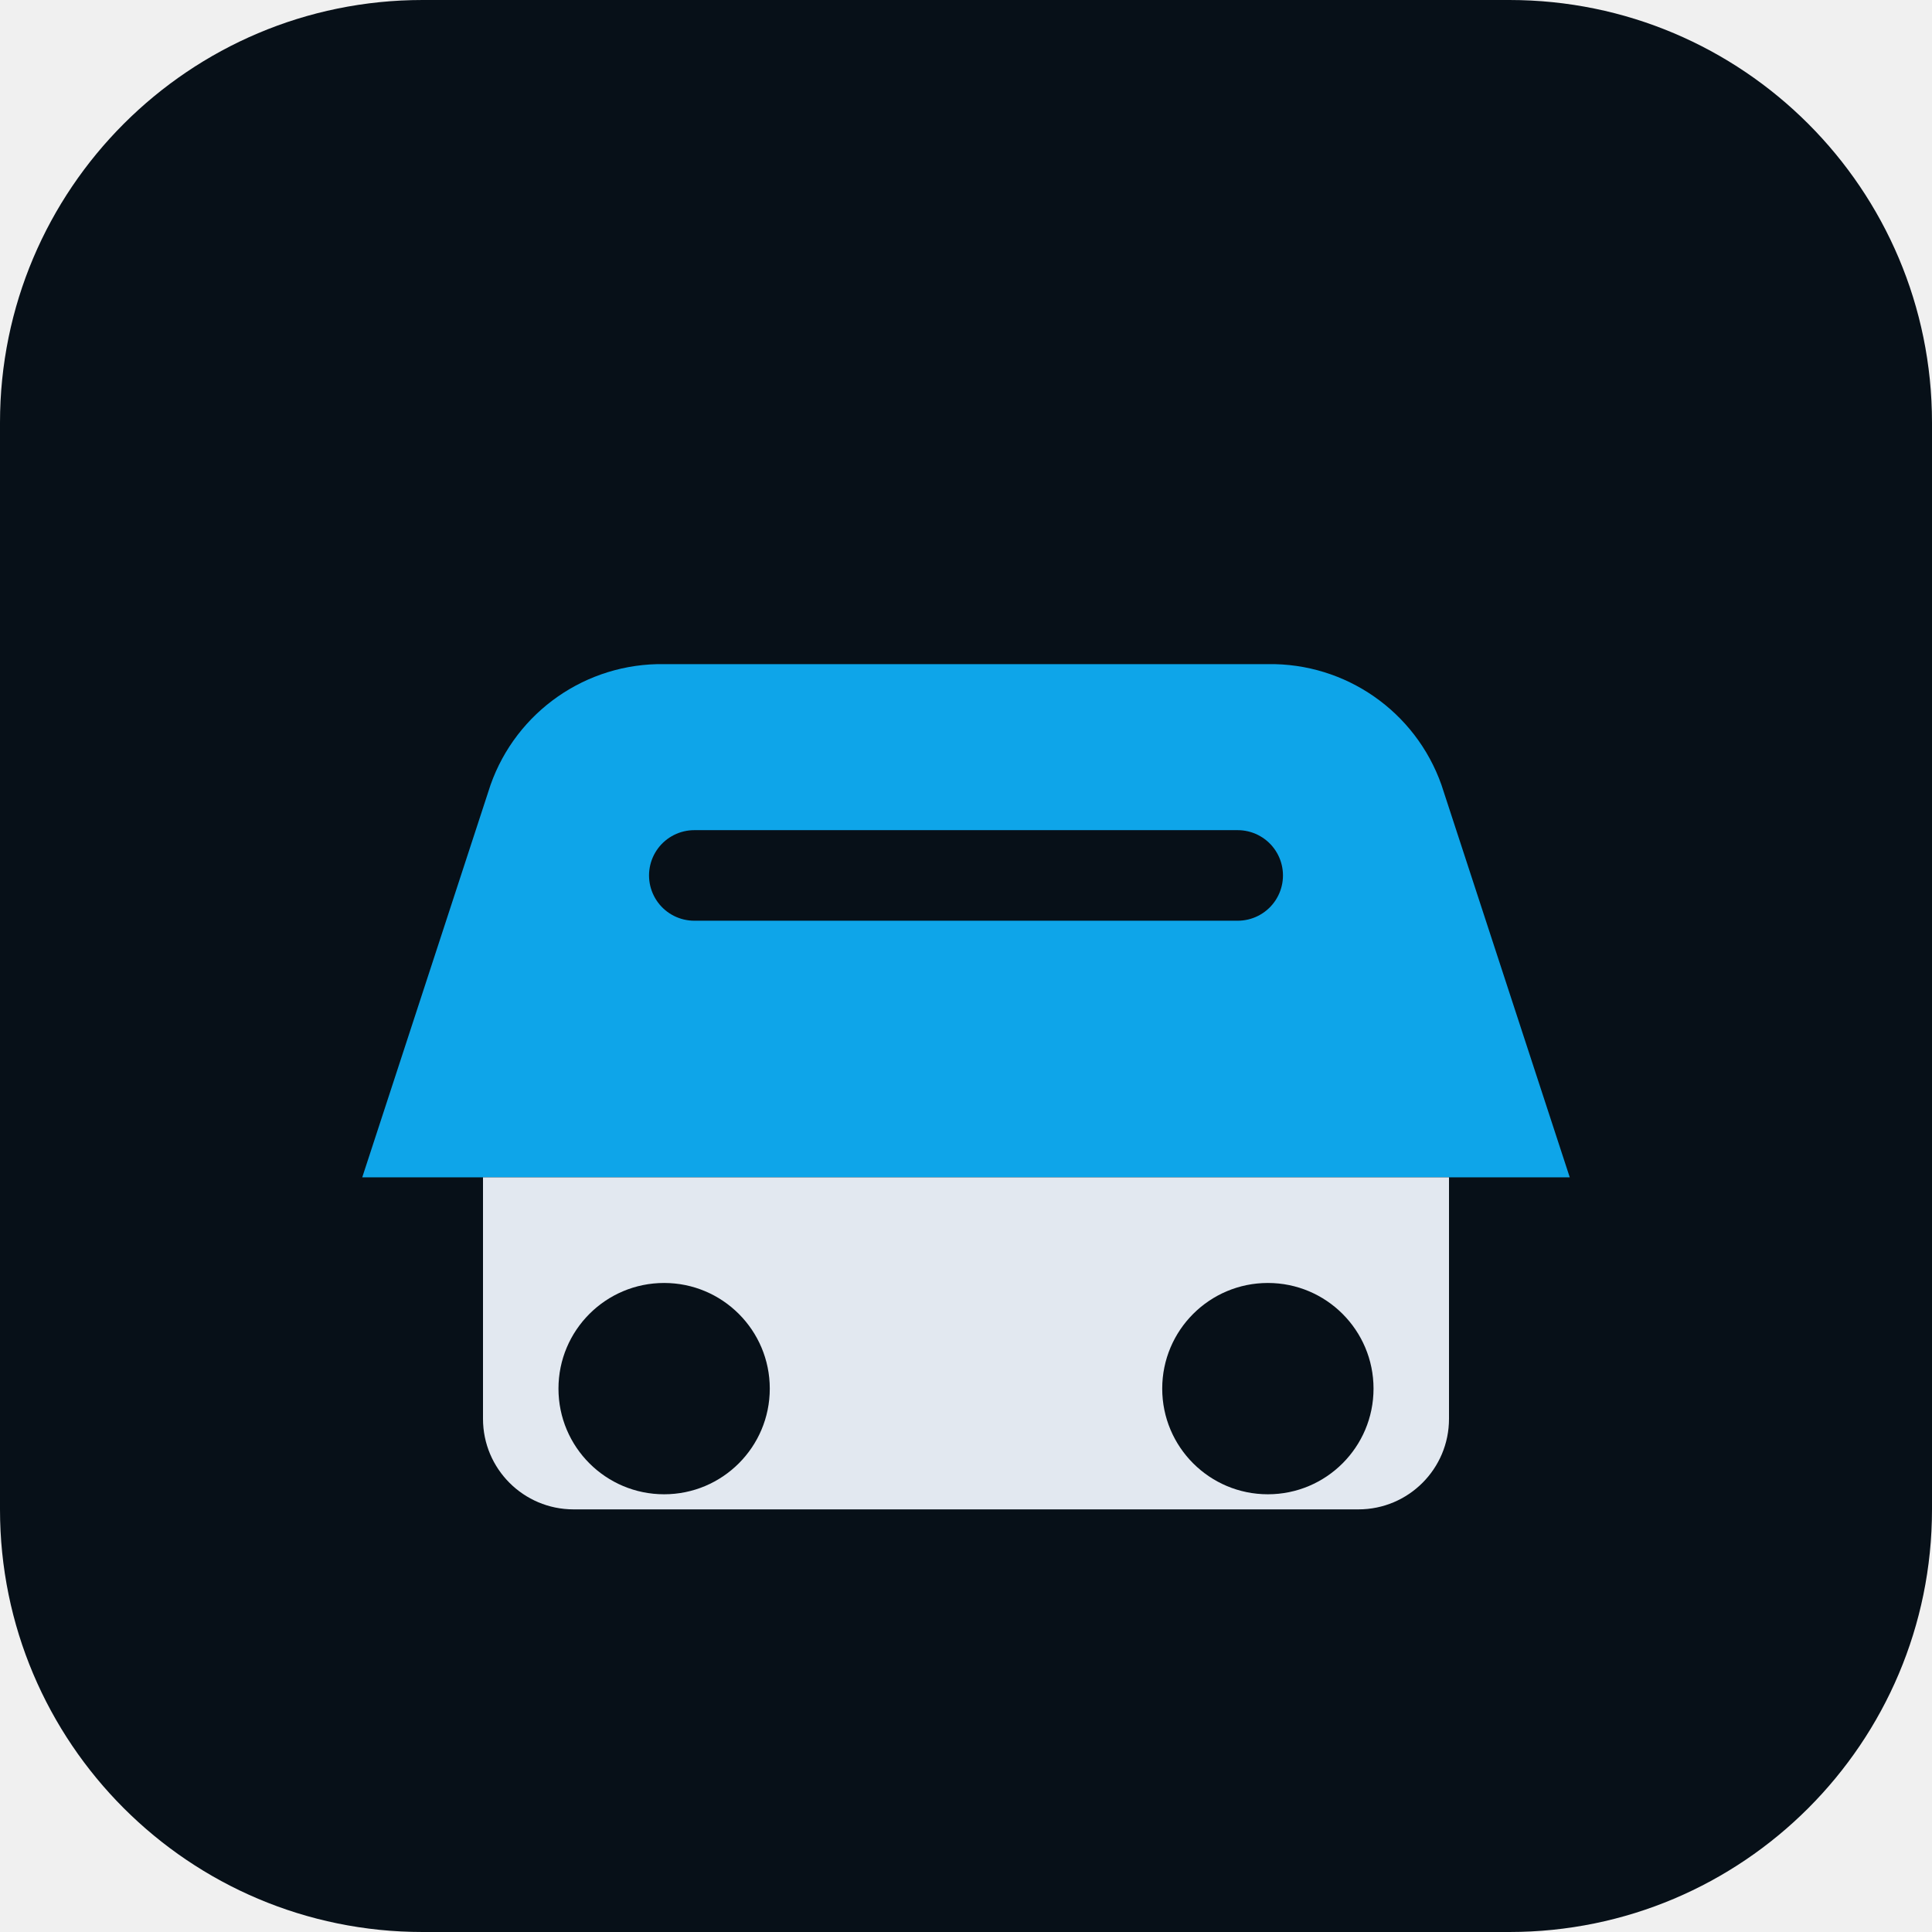
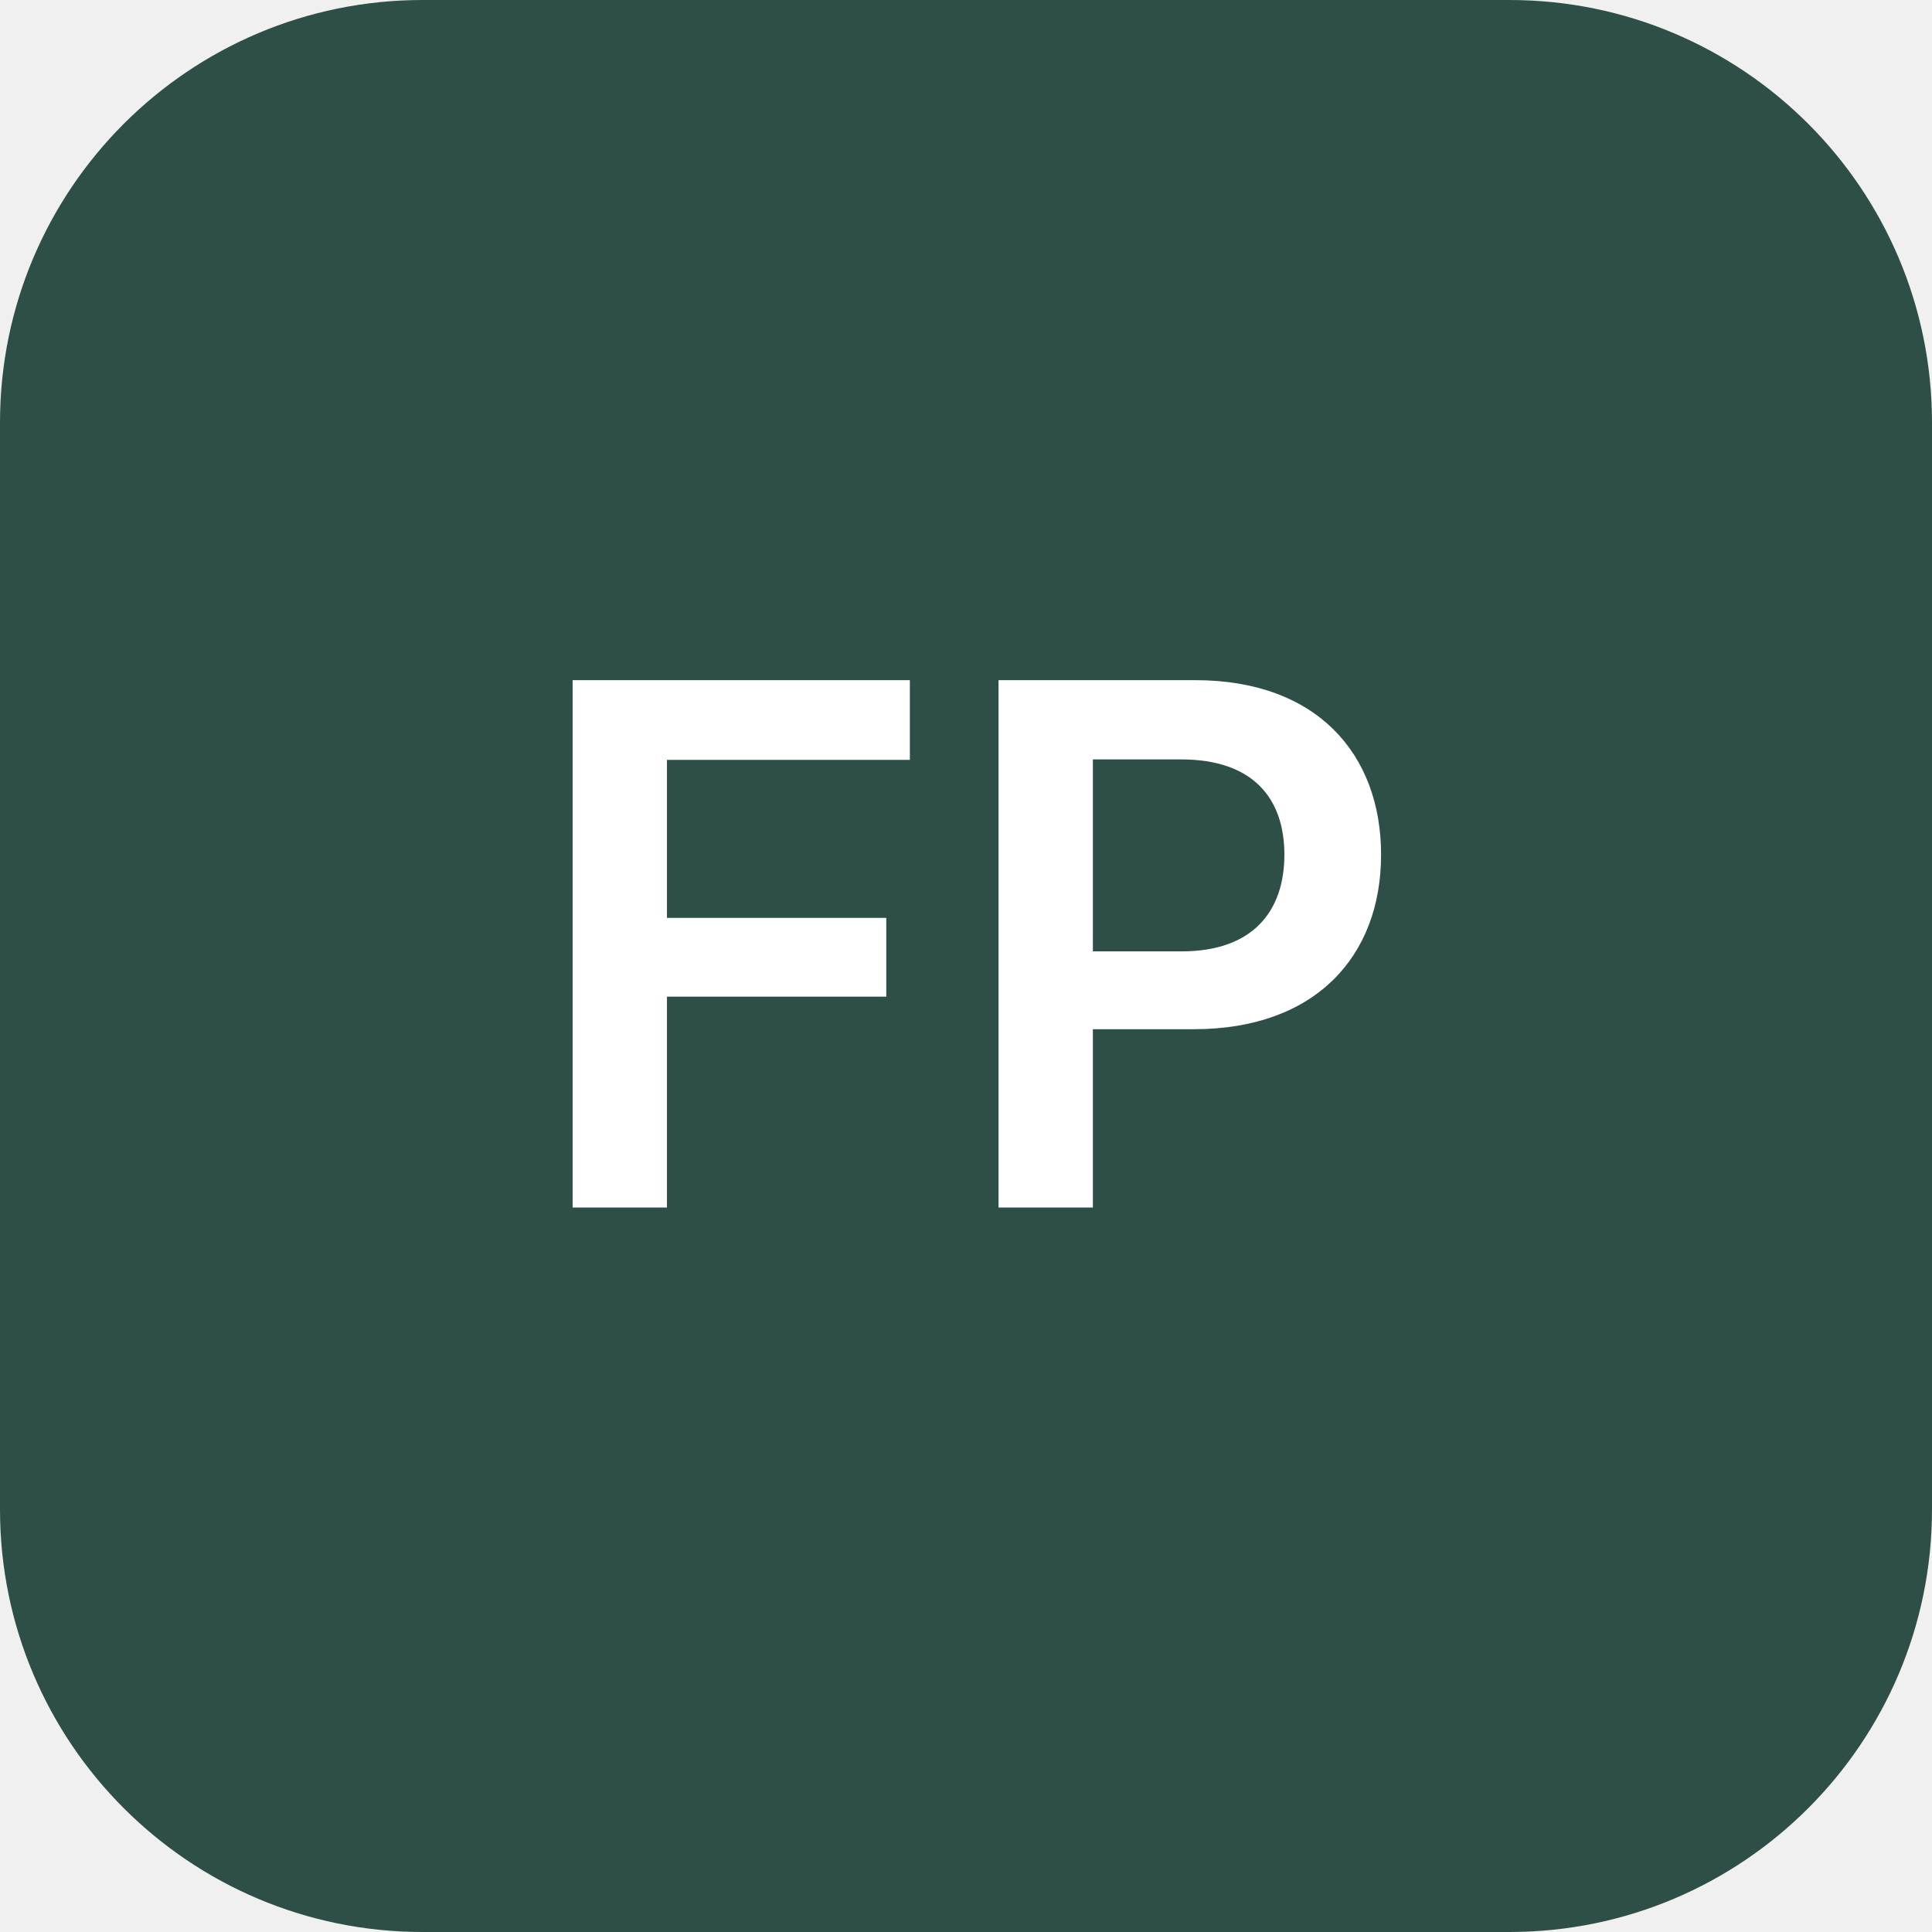
- <svg xmlns="http://www.w3.org/2000/svg" viewBox="0 0 512 512">
-   <rect width="512" height="512" rx="112" fill="#071018" />
-   <path d="M96 312h320l-34-104a48 48 0 0 0-46-32H176a48 48 0 0 0-46 32L96 312Z" fill="#0ea5e9" />
-   <path d="M128 312h256v64a24 24 0 0 1-24 24H152a24 24 0 0 1-24-24v-64Z" fill="#e2e8f0" />
-   <circle cx="176" cy="368" r="28" fill="#071018" />
-   <circle cx="336" cy="368" r="28" fill="#071018" />
-   <path d="M184 232h144" stroke="#071018" stroke-width="24" stroke-linecap="round" />
+ <svg xmlns="http://www.w3.org/2000/svg" viewBox="0 0 64 64">
+   <rect width="64" height="64" rx="14" fill="#2e4f47" />
+   <text x="32" y="40" font-family="ui-sans-serif, system-ui, -apple-system, sans-serif" font-size="24" font-weight="600" fill="#ffffff" text-anchor="middle">FP</text>
</svg>
